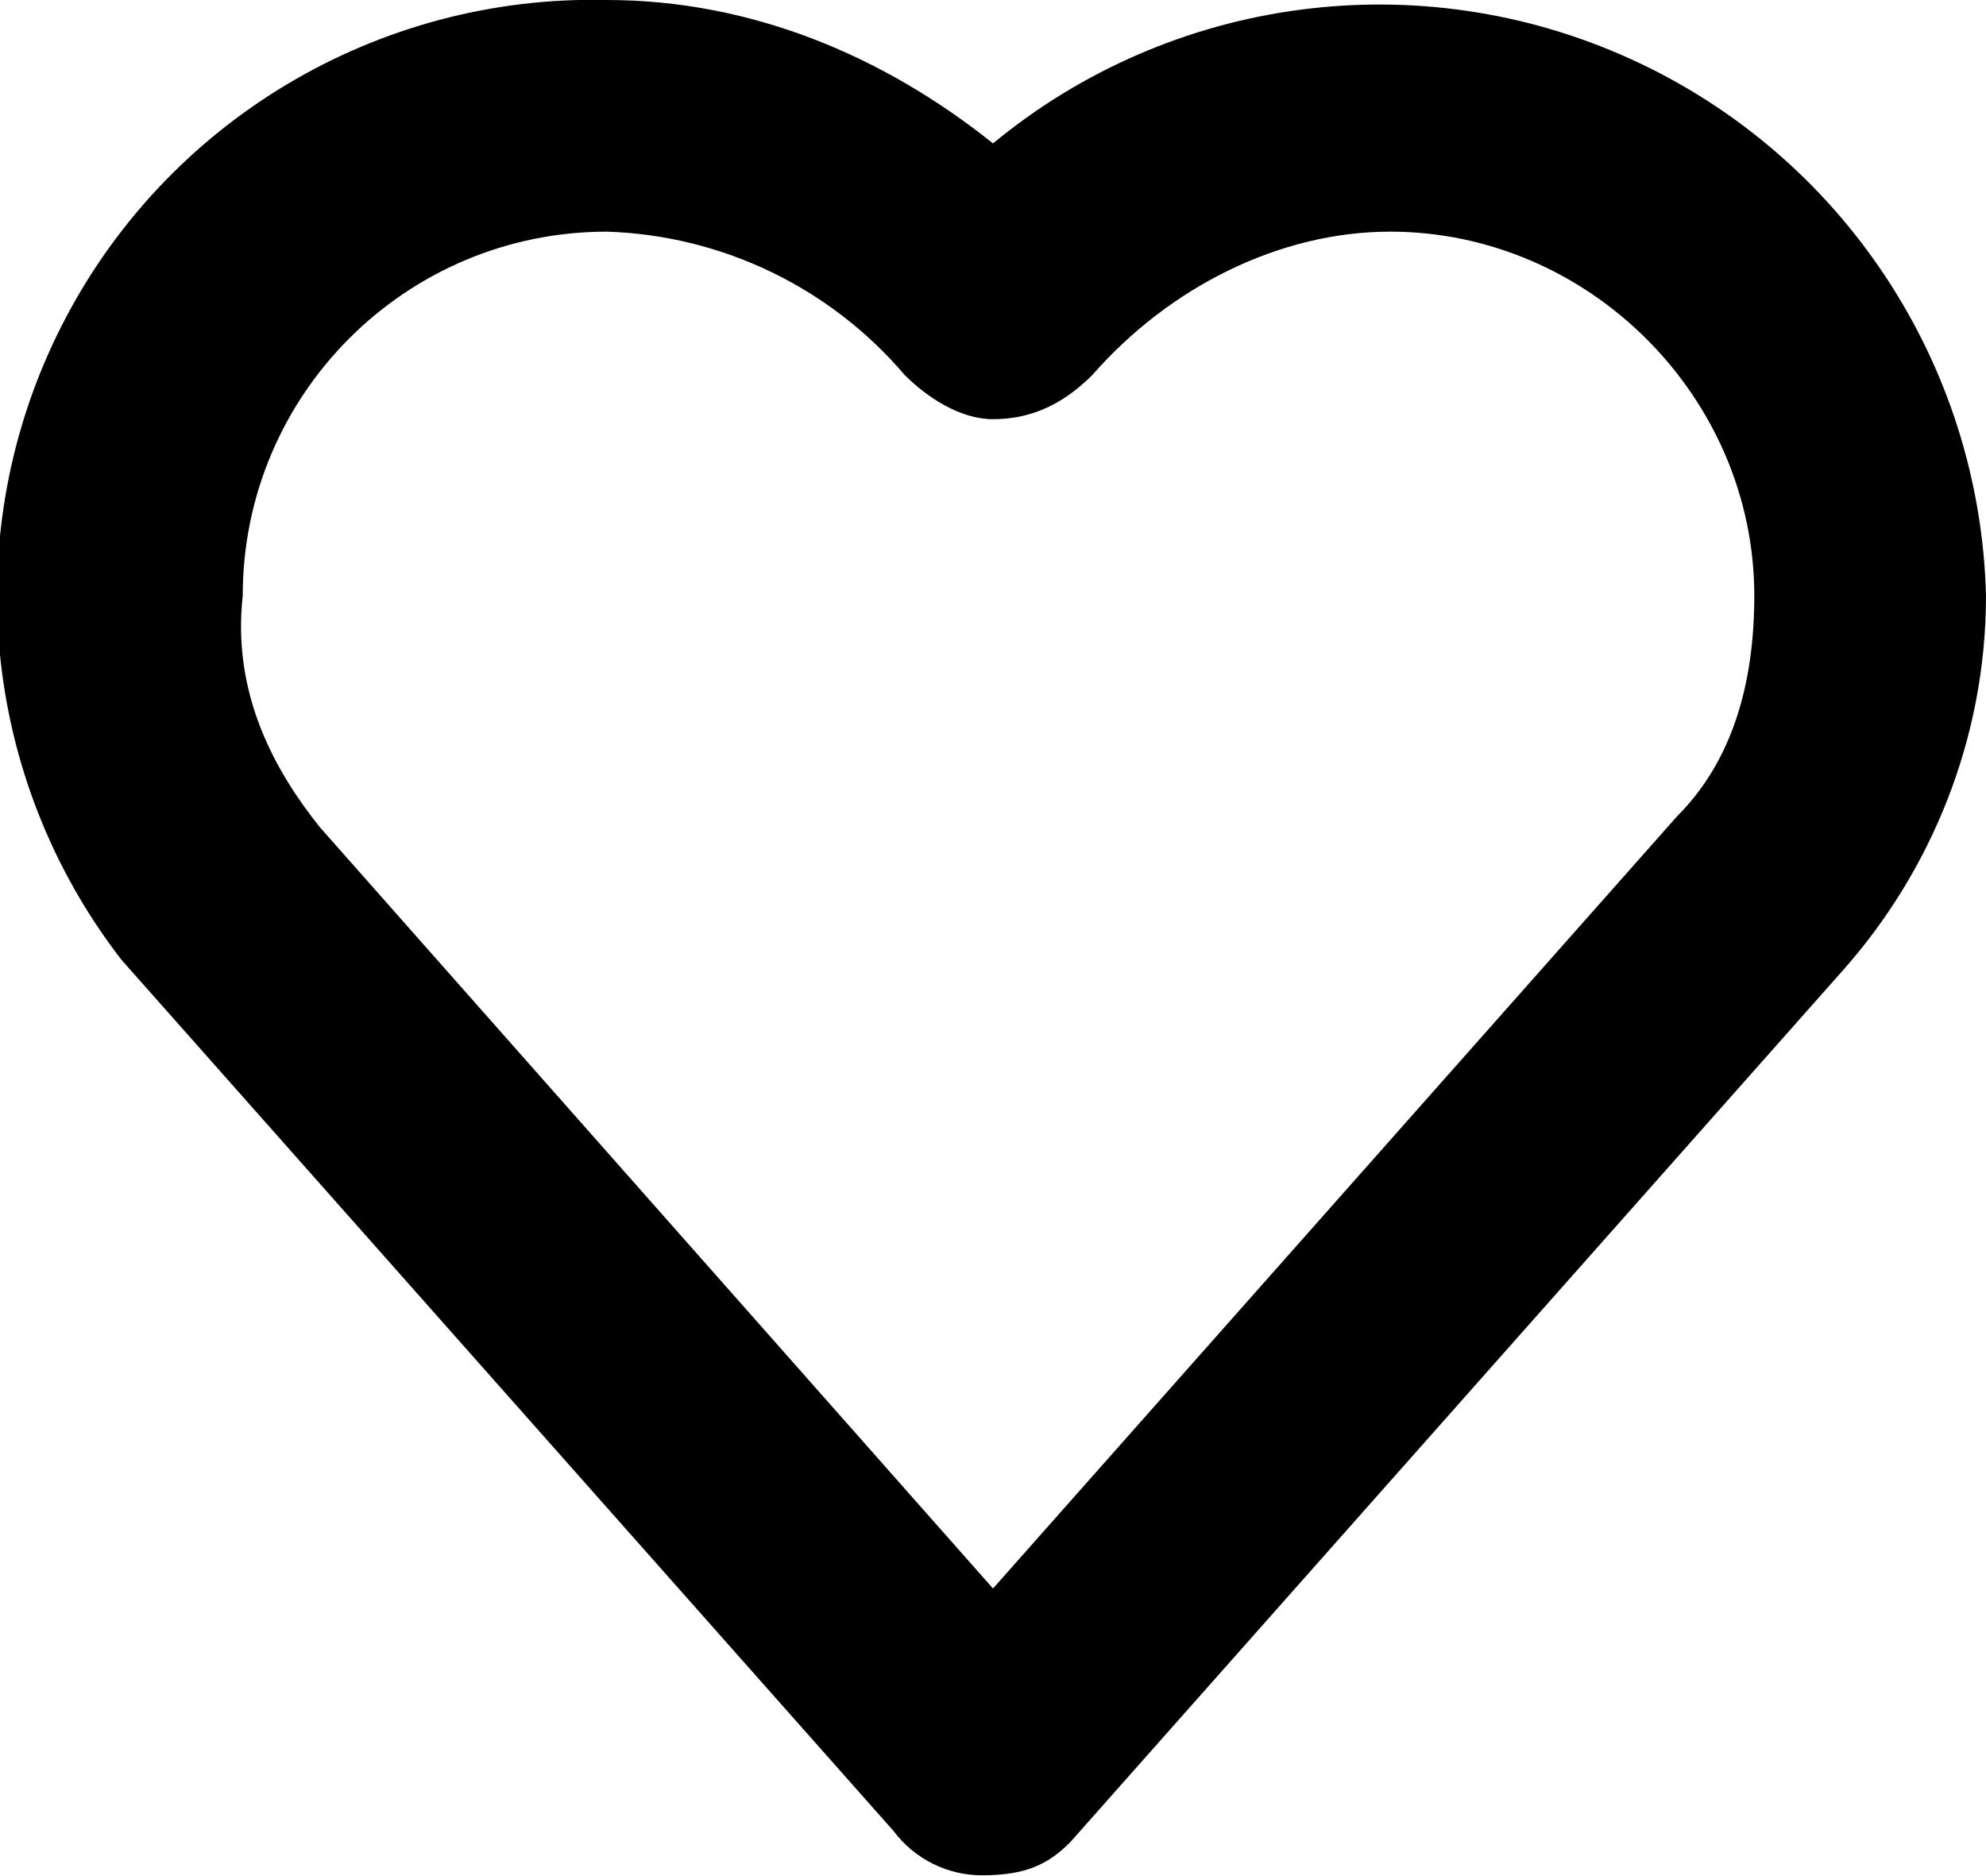
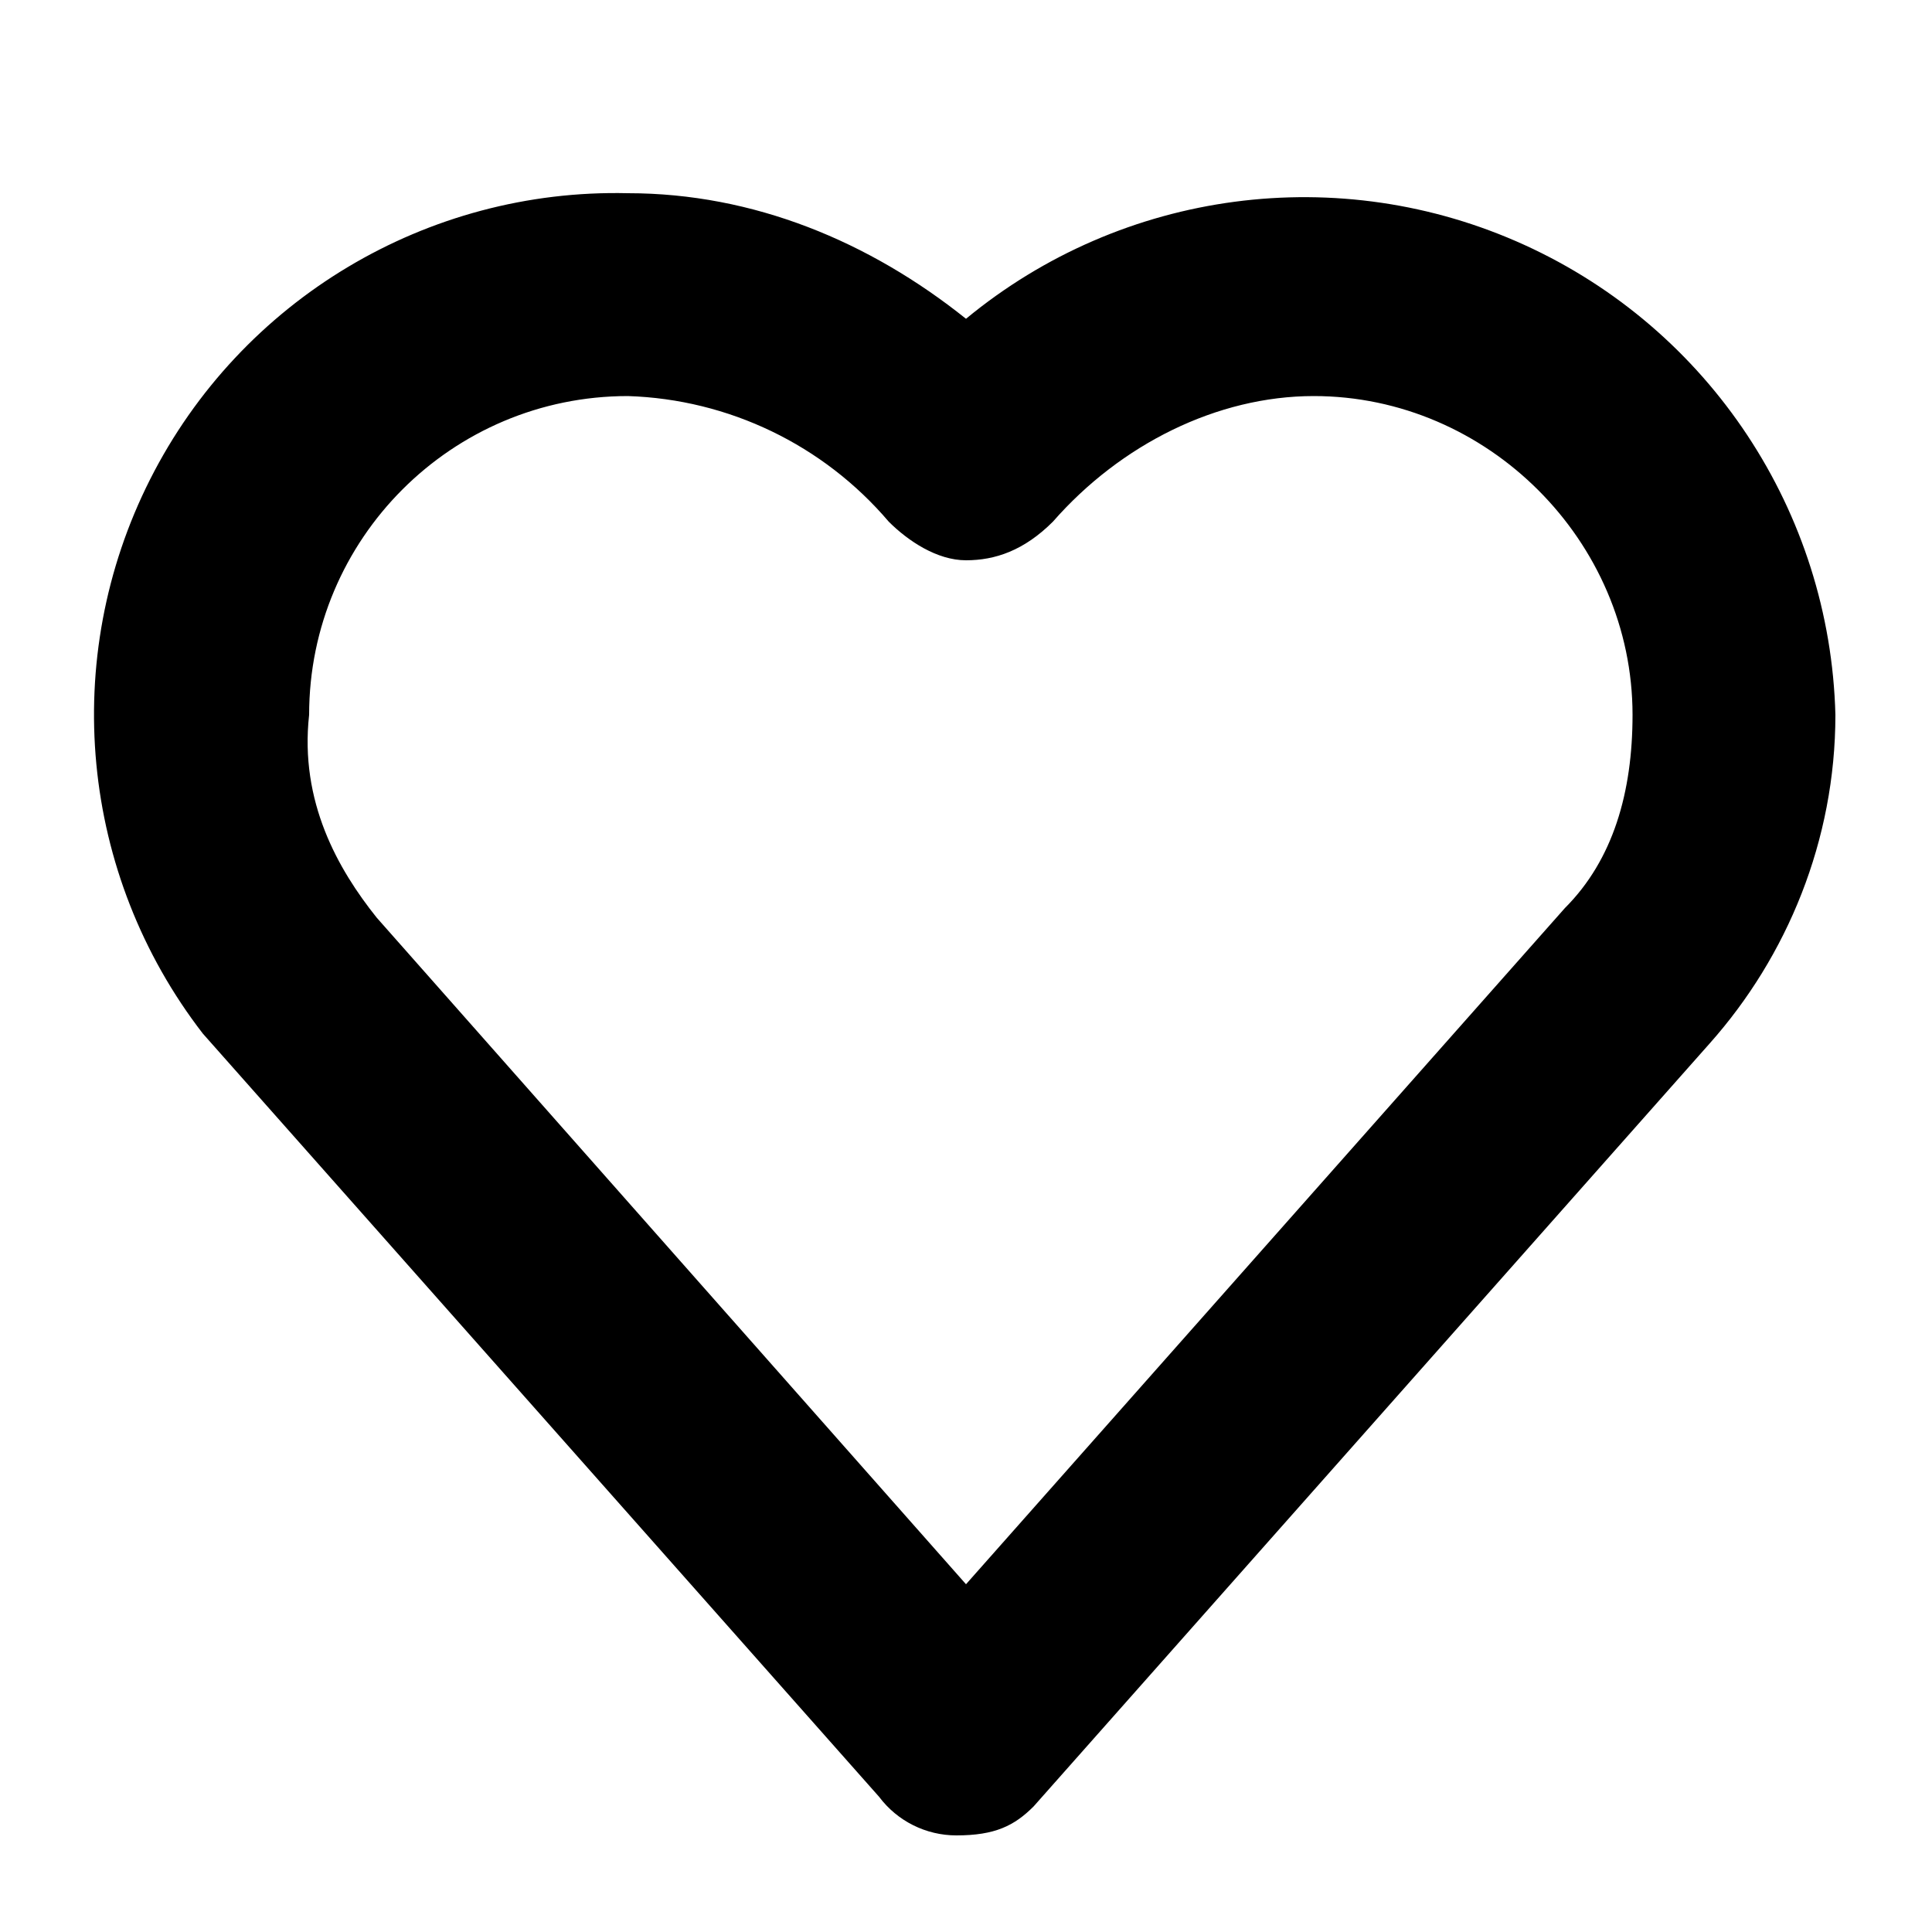
- <svg xmlns="http://www.w3.org/2000/svg" width="18" height="17" fill="none">
-   <path fill="#000" d="M8.9 17a1 1 0 0 1-.8-.4l-7-7.9A5.4 5.4 0 0 1 5.5 0C6.8 0 8 .5 9 1.3a5.5 5.5 0 0 1 9 4.1c0 1.3-.5 2.5-1.3 3.4l-7 7.9c-.2.2-.4.3-.8.3Zm-6-9.5L9 14.4l6.2-7c.5-.5.7-1.2.7-2 0-1.8-1.5-3.3-3.3-3.3-1 0-2 .5-2.7 1.3-.3.3-.6.4-.9.4-.3 0-.6-.2-.8-.4a3.7 3.7 0 0 0-2.7-1.3 3.3 3.3 0 0 0-3.3 3.3c-.1.9.3 1.6.7 2.1-.1 0-.1 0 0 0Z" />
+ <svg xmlns="http://www.w3.org/2000/svg" width="20" height="20" fill="none" viewBox="0 0 20 20">
+   <path fill="#000" d="M9.9 19a1 1 0 0 1-.8-.4l-7-7.9A5.4 5.4 0 0 1 6.5 2C7.8 2 9 2.5 10 3.3a5.5 5.5 0 0 1 9 4.1c0 1.3-.5 2.5-1.3 3.4l-7 7.9c-.2.2-.4.3-.8.3Zm-6-9.5 6.1 6.9 6.2-7c.5-.5.7-1.2.7-2 0-1.8-1.5-3.3-3.3-3.3-1 0-2 .5-2.7 1.3-.3.3-.6.4-.9.4-.3 0-.6-.2-.8-.4a3.7 3.7 0 0 0-2.7-1.3 3.3 3.3 0 0 0-3.3 3.3c-.1.9.3 1.6.7 2.1-.1 0-.1 0 0 0Z" />
</svg>
